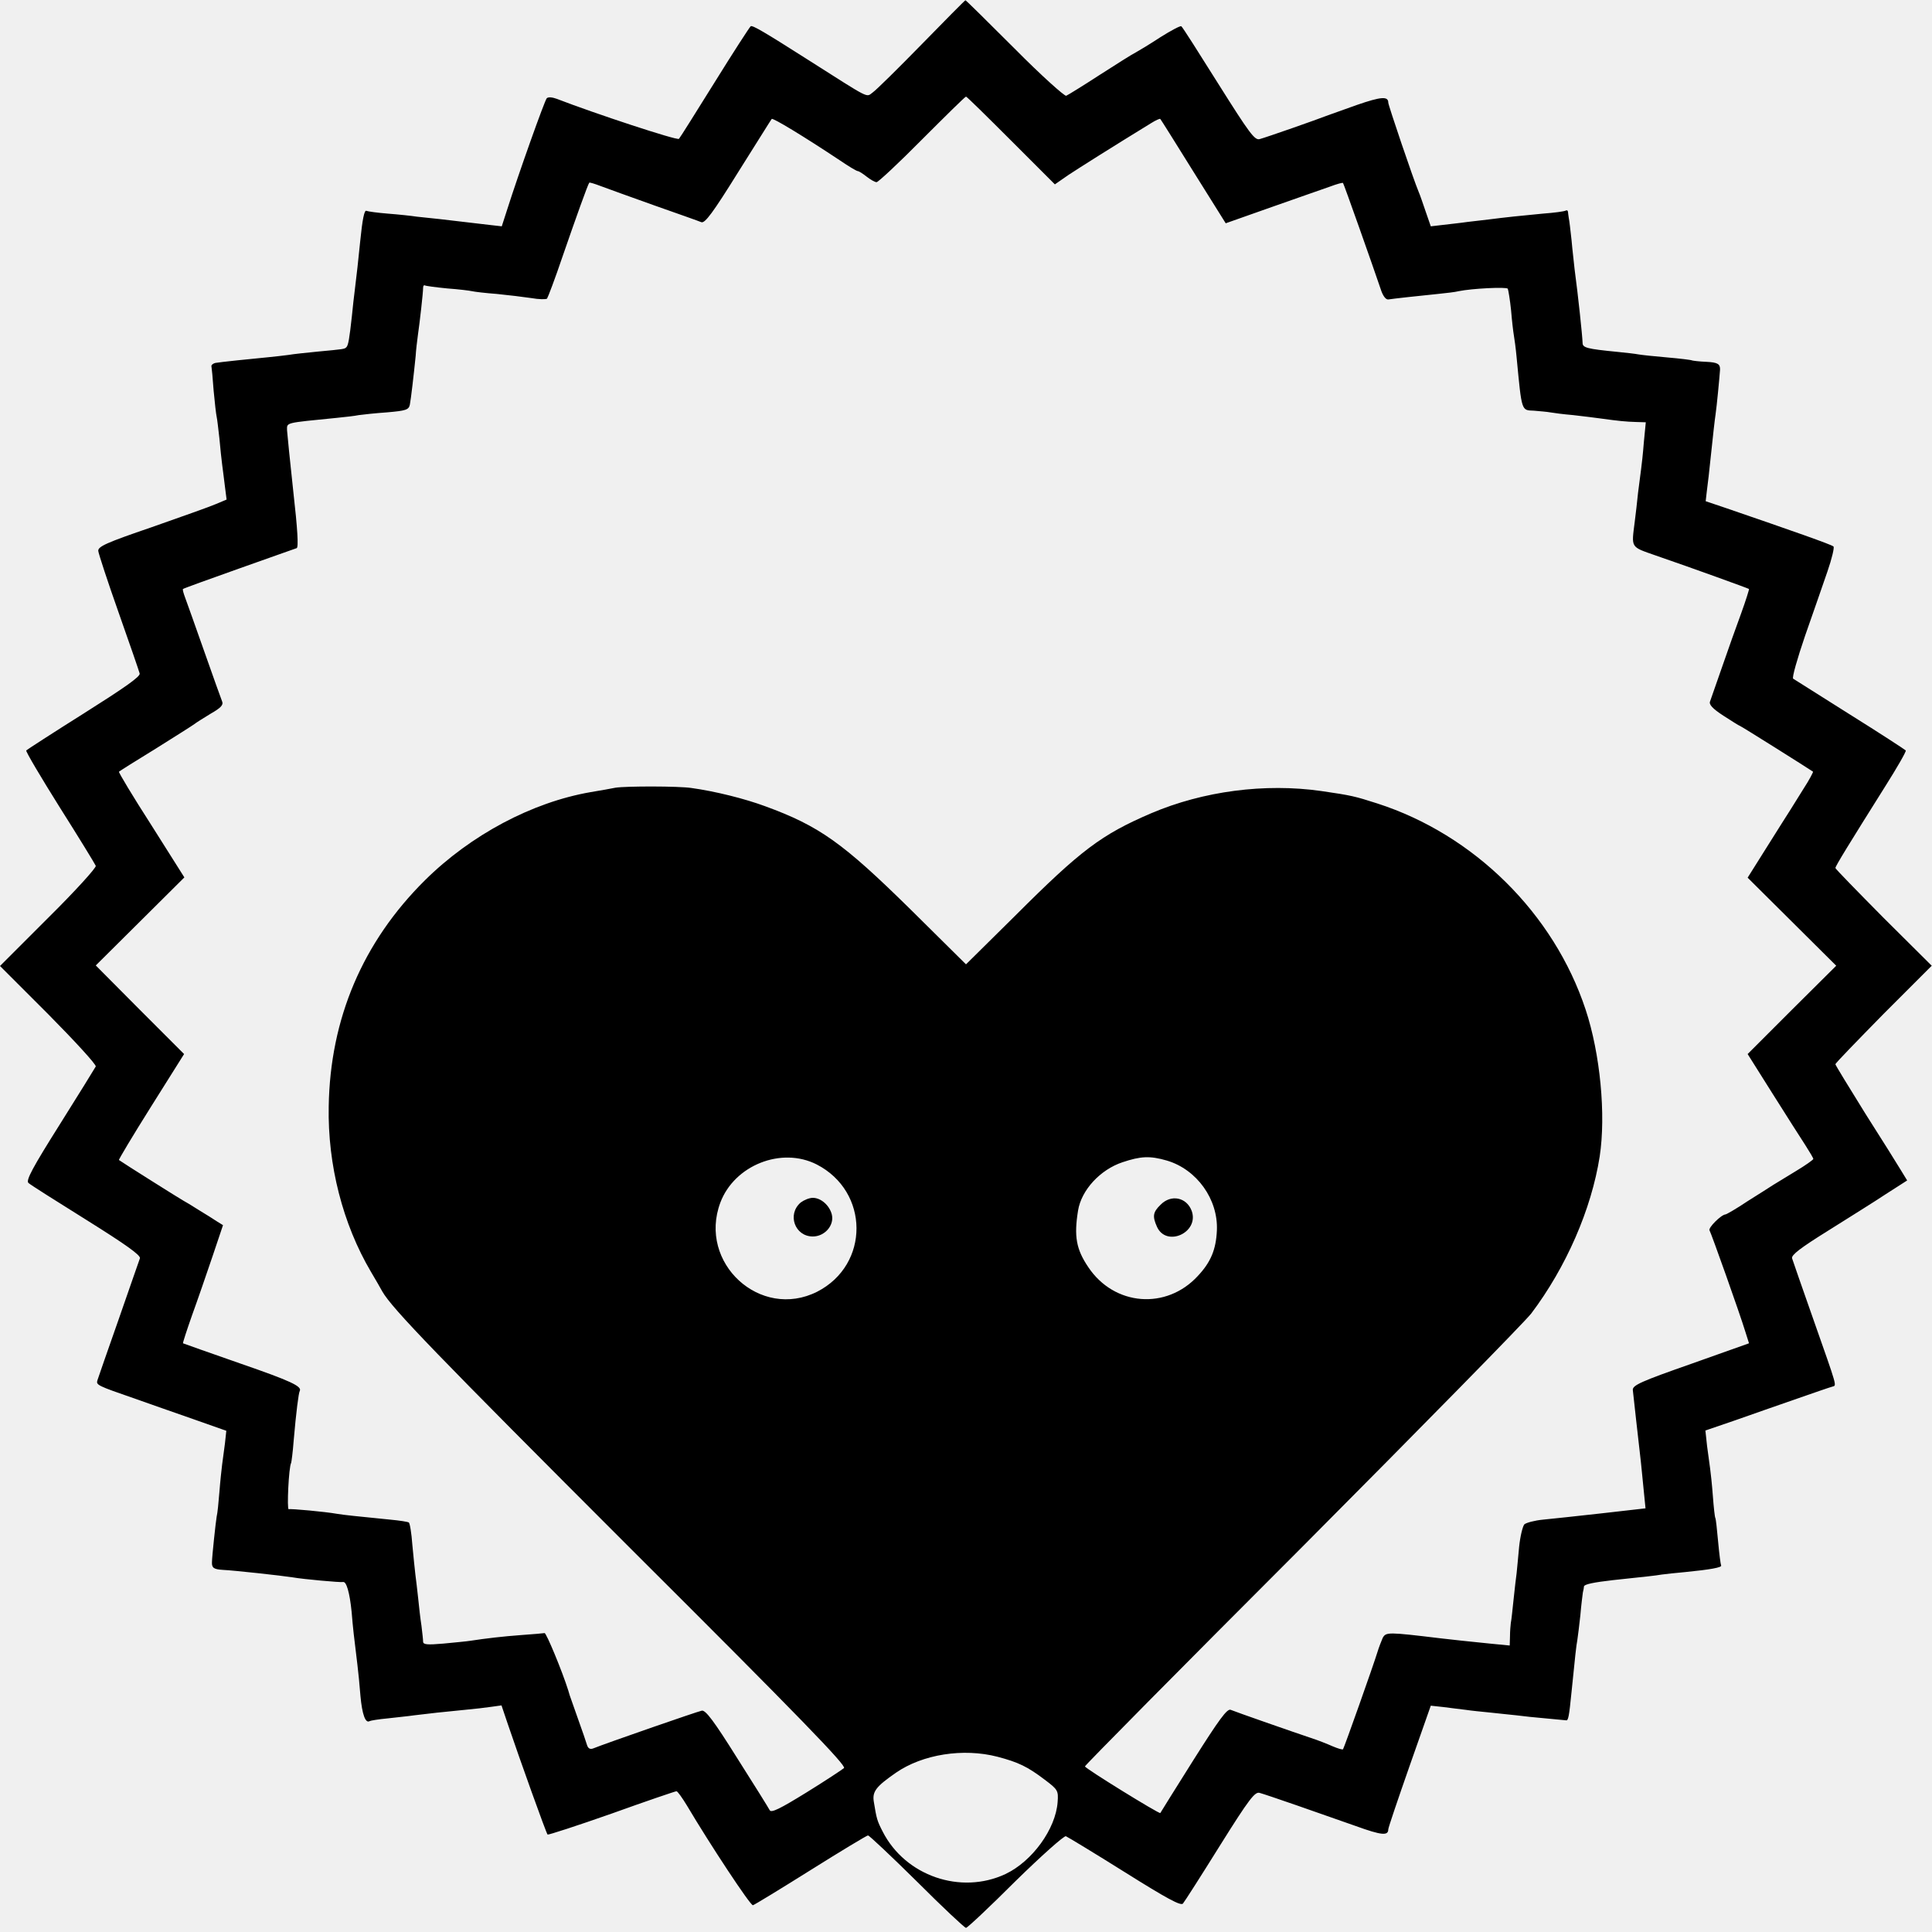
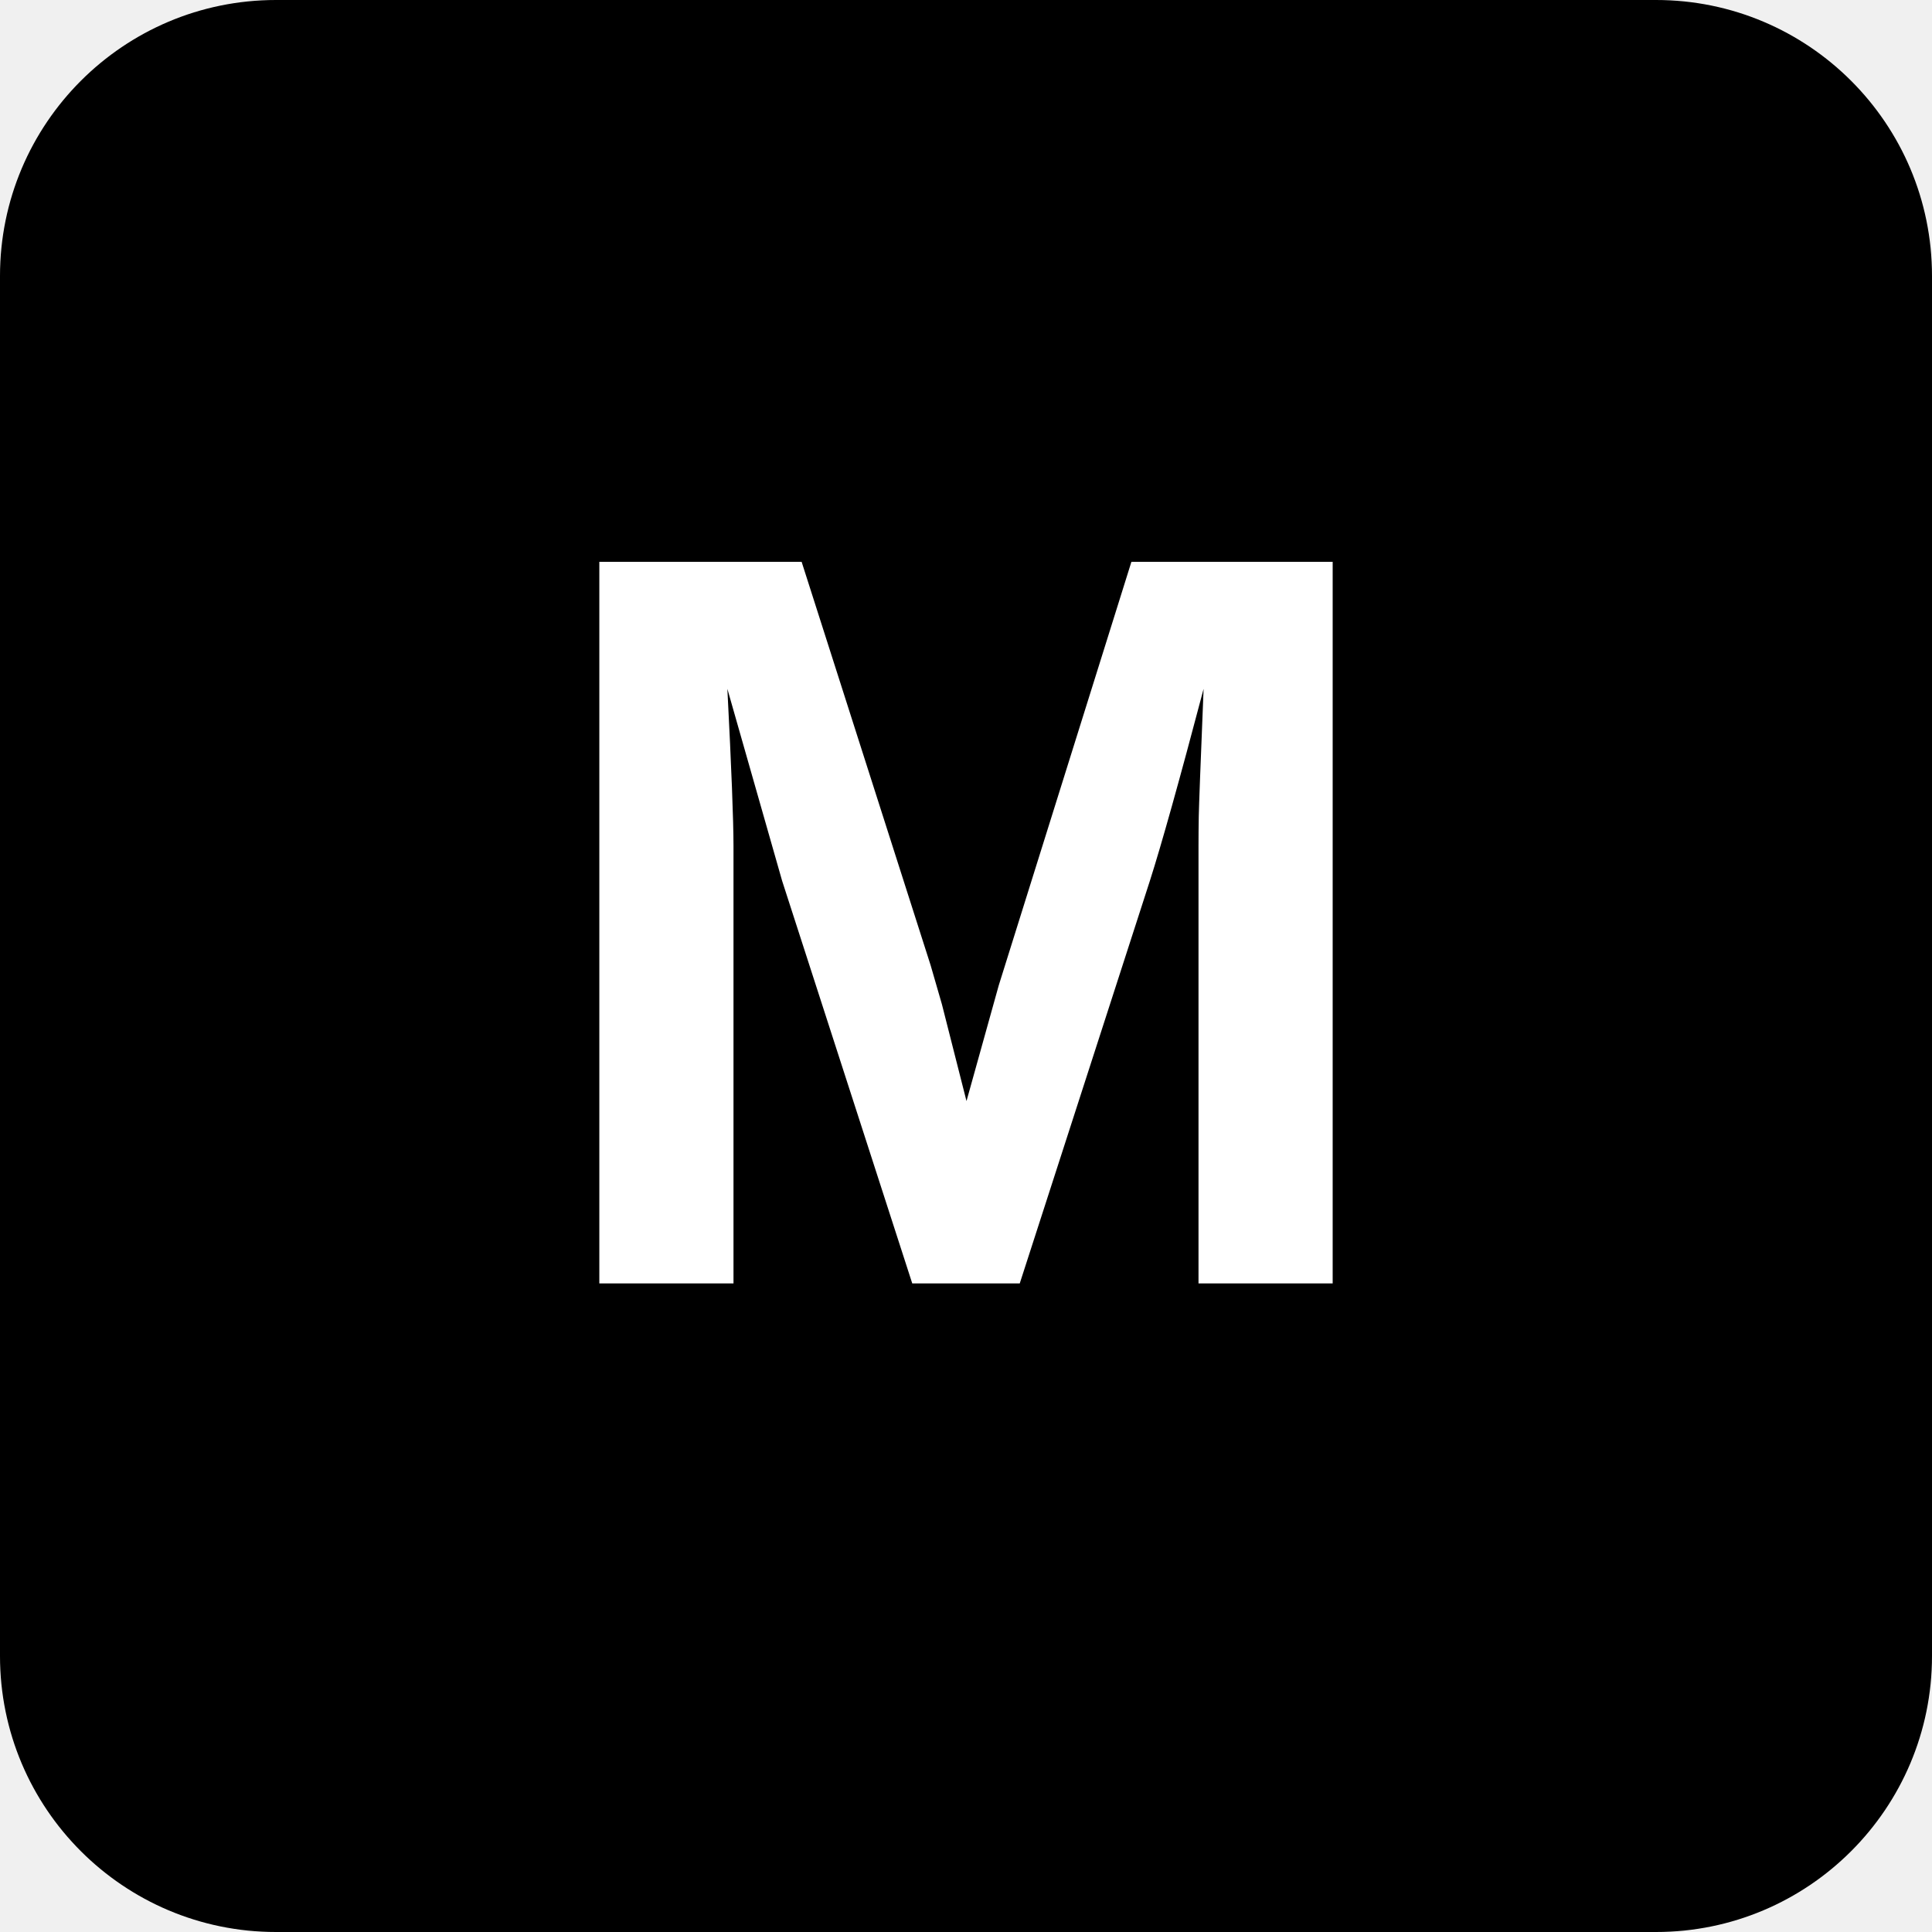
- <svg xmlns="http://www.w3.org/2000/svg" version="1" width="933.333" height="933.333" viewBox="0 0 700 700">
-   <path d="M334 16c-8.5 8.7-16.5 16.6-17.8 17.5-2.5 1.8-.4 2.8-23.7-12-15.4-9.8-19.8-12.4-20.5-12-.4.3-6.3 9.4-13 20.2-6.8 10.9-12.6 20.2-13 20.6-.6.7-30.6-9.2-44.3-14.5-1.6-.6-3.1-.7-3.6-.2-.8.9-10.2 27.3-14.3 40.2l-2 6.2-4.4-.5c-7.5-.9-12.7-1.5-17.9-2.1-2.7-.3-6.6-.7-8.5-.9-1.9-.3-6.6-.8-10.5-1.1-3.8-.3-7.3-.8-7.7-1-.8-.5-1.5 3.1-2.3 11.1-.6 6-1.3 12.5-2 18-.2 1.6-.7 5.7-1 9-.9 8.2-1.3 10.6-2 11.3-.7.7-.9.7-10.5 1.6-4.1.4-8.8.9-10.5 1.2-1.6.2-4.8.6-7 .8-6.4.6-17.9 1.8-19.5 2.1-.8.2-1.4.7-1.4 1.1.1.5.5 4.5.8 8.9.4 4.4.9 8.7 1.1 9.5.2.8.6 4.4 1 7.9.3 3.6.8 7.9 1 9.5.2 1.7.7 5.2 1 7.9l.6 4.7-3.8 1.6c-2 .9-12.5 4.6-23.3 8.4-16.4 5.6-19.5 7-19.4 8.6.1 1 3.4 11.1 7.4 22.4 4 11.3 7.4 21.2 7.6 22 .4 1.1-5.7 5.3-20.1 14.4-11.3 7.1-20.7 13.2-21 13.5-.2.4 5.3 9.7 12.2 20.7 6.9 10.9 12.7 20.4 13 21.1.3.6-7.4 9.1-17.1 18.7L0 350l17.6 17.6c9.6 9.7 17.3 18.1 17.1 18.8-.3.6-6.2 10.1-13.1 21.1-9.7 15.4-12.3 20.2-11.3 21.1.6.6 10.1 6.6 21 13.4 14.4 9 19.7 12.8 19.4 13.9-.3.9-3.8 10.8-7.7 22.1-4 11.3-7.4 21.2-7.7 22.1-.5 1.7-.2 1.9 13.7 6.7 4.7 1.7 14 4.9 20.8 7.3l12.2 4.3-.5 4.6c-.3 2.5-.8 5.8-1 7.5-.2 1.6-.7 6.1-1 10-.3 3.8-.7 7.9-1 9-.3 1.6-1.7 14.6-1.7 16.5-.1 2.1.7 2.6 4 2.8 4.2.2 21.4 2.1 25.2 2.7 4 .7 17.4 1.9 18.3 1.7 1.2-.3 2.4 3.8 3.1 10.8.5 6.1.8 8.6 2.1 19.2.3 2.4.8 7.4 1.1 11.3.6 6.6 1.8 10 3.3 9.1.3-.2 3.3-.7 6.6-1 3.3-.4 7.6-.8 9.5-1.1 4.7-.6 11.2-1.3 18.5-2 3.3-.3 7.6-.8 9.6-1.1l3.6-.5 2.3 6.8c4.3 12.7 13.9 39.5 14.4 40 .2.2 10.7-3.2 23.2-7.6 12.5-4.5 23.1-8.1 23.5-8.1.4 0 2.1 2.4 3.8 5.2 8.3 14 23 36.3 23.9 36.1.5-.1 10-5.9 21-12.8s20.3-12.5 20.7-12.5c.4 0 8.4 7.5 17.7 16.7 9.3 9.3 17.3 16.8 17.8 16.8s8.6-7.6 17.9-16.9c9.5-9.3 17.7-16.6 18.3-16.3.7.3 10.3 6.1 21.3 13 15.3 9.6 20.3 12.3 21.1 11.4.6-.7 6.6-10.1 13.4-21 10.7-17.1 12.7-19.6 14.4-19.1 2.6.7 21.8 7.4 34.8 12 9.4 3.4 11.8 3.6 11.8 1.2 0-.6 3.5-10.9 7.7-22.9l7.7-21.9 4.6.5c2.5.3 6.1.8 8 1 1.9.3 6 .7 9 1 3 .3 7.3.8 9.5 1 2.2.3 6.9.8 10.5 1.1 3.6.3 6.9.7 7.4.7.8.2 1.1-1.2 2-10.3 1.3-13 1.7-16.7 2.1-18.8.2-1.3.7-5.3 1.1-9 .3-3.7.8-7.4.9-8.2.2-.8.4-1.8.4-2.2.1-.8 3.6-1.5 10.6-2.3 12.2-1.3 15.2-1.6 17.5-2 1.4-.2 5.2-.6 8.5-.9 9.2-.9 13.5-1.7 13.1-2.4-.2-.4-.7-4.3-1.1-8.7-.4-4.4-.8-8.2-1-8.5-.2-.3-.6-3.9-.9-8-.3-4.1-.8-8.6-1-10-.2-1.4-.7-5-1.1-8.1l-.6-5.6 10.8-3.7c5.9-2.1 16-5.6 22.3-7.8 6.3-2.2 12.1-4.2 12.9-4.4 1.6-.5 2 .9-6.9-24.4-4-11.3-7.4-21.2-7.7-22.1-.3-1.2 3.1-3.8 12.9-9.9 7.3-4.6 16.8-10.5 21-13.3l7.8-5-2.2-3.6c-1.2-2-7-11.3-13-20.7-5.9-9.5-10.8-17.5-10.8-17.8 0-.4 7.9-8.5 17.4-18.2l17.5-17.5-17.5-17.4c-9.5-9.6-17.4-17.7-17.4-18 0-.7 5-8.8 18-29.5 4.3-6.8 7.7-12.7 7.5-13.1-.3-.3-9.3-6.2-20.2-13-10.8-6.8-20.1-12.7-20.6-13-.5-.3 1.5-7.3 4.3-15.5 2.9-8.2 6.5-18.7 8.1-23.3 1.6-4.6 2.6-8.8 2.2-9.1-.7-.7-15.3-5.8-38.6-13.8l-7.7-2.6.4-3.5c.3-2 1-8.3 1.6-14.1.6-5.8 1.3-12.1 1.6-14 .4-2.7 1.4-13.1 1.6-16 .1-2.1-.8-2.7-4.9-2.9-2.6-.1-4.9-.4-5.2-.5-.3-.2-4.4-.7-9.1-1.1-4.7-.4-9.3-.9-10.4-1.1-1-.2-4.4-.6-7.5-.9-11.2-1.1-12.7-1.5-12.7-3.3-.1-2.8-1.6-17-2.9-26.7-.2-2.2-.8-6.9-1.1-10.5-.4-3.6-.8-7.2-1-8-.1-.8-.3-1.9-.3-2.3-.1-.5-.4-.6-.8-.4-.5.3-4.2.8-8.3 1.1-7.6.7-14.1 1.4-19.5 2.1-1.6.2-5.1.6-7.7.9-2.7.4-6.7.8-9.1 1.1l-4.3.5-1.8-5.2c-1-2.9-2.1-6.2-2.6-7.3-1.9-4.5-11-31.4-11-32.3 0-2.4-2.6-2.2-11.3.8-5.1 1.8-10.1 3.6-11.2 4-2.7 1.1-21.5 7.7-24.1 8.4-1.8.5-3.7-2.1-14.9-19.9-7.1-11.3-13.1-20.8-13.5-21-.4-.2-3.8 1.6-7.6 4-3.8 2.5-7.8 4.9-8.9 5.5-1.1.5-6.9 4.2-13 8.1-6 3.9-11.5 7.3-12.2 7.6-.6.2-9.1-7.4-18.7-17.1C357.9 7.9 349.9 0 349.8.1c-.2 0-7.3 7.2-15.8 15.9zm32.3 34.9l15.9 15.9 4.9-3.4c4.1-2.7 15.8-10.1 30-18.8 1.6-1 3.1-1.7 3.3-1.5.2.2 5.6 8.8 12 19.1l11.7 18.7 16.7-5.9c9.2-3.2 18.7-6.6 21.1-7.4 2.4-.9 4.5-1.5 4.7-1.3.3.3 10.9 30.3 13.6 38.3.8 2.6 1.9 4 2.8 3.9 1.9-.3 11-1.3 18-2 3-.3 6.4-.7 7.5-1 4.9-1 17.3-1.6 17.8-.9.2.5.8 4 1.2 7.9.3 3.8.8 7.9 1 9 .2 1.1.7 4.7 1 8 1.9 19.9 1.7 19.1 6.3 19.3 2.2.2 4.8.4 5.8.6 1.1.2 4.8.7 8.4 1 3.6.4 8.3 1 10.5 1.3 5.8.8 8.6 1.1 12.4 1.2l3.4.1-.7 7.2c-.3 4-.8 8.4-1 9.8-.2 1.4-.7 5.2-1.1 8.5-.3 3.3-.9 8-1.2 10.5-1.2 9.7-1.7 9 7.7 12.3 13.1 4.5 33.5 11.9 33.7 12.1.1.1-1.1 4-2.8 8.7-1.7 4.6-4.8 13.3-6.9 19.4-2.1 6-4.1 11.7-4.4 12.6-.5 1.1.8 2.6 4.8 5.2 3.1 2 5.8 3.7 6 3.7.3 0 25.1 15.6 26.5 16.6.1.1-1.3 2.9-3.4 6.1-2 3.2-4.2 6.7-4.8 7.7-.7 1-4.4 7-8.4 13.3l-7.1 11.3 16 15.9 16.1 16-16.1 16-16 16 9 14.3c5 7.9 10.3 16.3 11.9 18.7 1.6 2.5 2.9 4.7 2.9 5 0 .3-2.8 2.3-6.3 4.4-3.4 2.1-7.1 4.3-8.2 5-1 .7-5.2 3.3-9.3 5.9-4 2.7-7.7 4.8-8 4.8-1.6.1-6.4 4.9-5.8 5.8.6 1 10.9 29.9 13 36.8l1.3 4.1-21.1 7.5c-18 6.3-21.1 7.7-21 9.4.2 1.8 2.1 19.2 2.9 25.9.2 1.6.6 6.2 1 10l.7 7-15.8 1.8c-8.8 1-18.4 2-21.4 2.3-3 .3-6 1.1-6.7 1.7-.6.7-1.5 4.3-1.9 8.2-.3 3.8-.8 8.1-.9 9.5-.2 1.4-.7 5.6-1.1 9.5-.4 3.8-.8 7.7-1 8.5-.1.8-.3 3-.3 4.8l-.1 3.4-7.2-.7c-10-1-11.5-1.2-17.8-1.9-19.1-2.3-19.8-2.3-21-.2-.5 1.2-1.4 3.4-1.9 5.1-1.5 4.9-12.1 34.8-12.5 35.3-.3.2-1.9-.3-3.8-1.1-1.8-.8-5.3-2.2-7.8-3-6.3-2.1-27.2-9.4-29.1-10.2-1.3-.5-4.2 3.5-13.5 18.2-6.5 10.3-11.9 19-12 19.2-.4.4-27.3-16.2-27.3-16.9-.1-.3 35.3-36.1 78.7-79.5 43.3-43.5 80.6-81.5 83-84.6 12.6-16.7 21.8-37.7 24.8-56.9 2.3-15.1.2-37.2-5.1-53.2-11.5-34.8-40.4-63.4-75.5-74.7-8.1-2.6-9.3-2.9-20.3-4.5-20.4-2.9-42.7 0-61.7 8.1-17.9 7.7-25.3 13.2-49.2 37.1L350 349.4l-20.2-20c-24.4-24-32.9-30.1-52.6-37.3-7.3-2.7-18-5.4-26.7-6.6-4.6-.7-23.7-.7-27.5-.1-1.4.3-5.4 1-9 1.6-21.3 3.7-43.4 15.5-60 31.9-22.6 22.4-34.4 50.2-34.9 82-.4 21.2 5.1 42.6 15.3 59.9 1.7 2.9 3.6 6.1 4.1 7.1 3.6 6.3 20.1 23.3 89.9 93.1 61.8 61.6 78.3 78.7 77.4 79.6-.7.6-6.9 4.7-13.7 8.9-9.4 5.8-12.6 7.4-13.2 6.4-.4-.8-5.7-9.3-11.8-18.9-8.4-13.4-11.4-17.4-12.8-17.2-1.6.3-35 11.9-39.4 13.7-1.1.4-1.8 0-2.2-1.2-.3-1-1.7-5.2-3.2-9.3-1.5-4.1-2.8-8.1-3.1-8.8-.2-.7-.4-1.4-.5-1.7-2.2-7-8-21-8.6-20.8-.5.1-4.2.4-8.3.7-6.8.5-12.8 1.2-18.7 2.1-1.2.2-5.5.6-9.6 1-5.8.5-7.4.4-7.4-.7 0-.7-.3-3.3-.6-5.8-.4-2.5-.9-7-1.2-10-.3-3-.8-6.9-1-8.5-.2-1.7-.7-6.5-1.1-10.8-.3-4.2-.9-7.9-1.3-8.1-.3-.2-3.3-.7-6.6-1-12-1.2-17-1.7-19.3-2.1-4.5-.8-16.7-1.9-17.6-1.7-.7.3 0-15.3.9-16.8.1-.3.6-3.9.9-8 .9-10.4 1.8-17.4 2.2-18 .9-1.7-3.1-3.6-21.6-10-11.2-3.9-20.5-7.2-20.7-7.3-.1-.2 1.4-4.8 3.3-10.2 2-5.5 5.3-15.1 7.4-21.3l3.8-11.3-2.1-1.3c-1.2-.8-4.2-2.7-6.7-4.2-2.5-1.6-5-3.1-5.6-3.4-.8-.4-21.8-13.6-23.3-14.7-.2-.1 5-8.8 11.6-19.3l12-19.1-16-16-16-16.1 16.1-16 16-15.9-12-19c-6.7-10.4-11.9-19.1-11.7-19.3.2-.2 6.2-4 13.4-8.4 7.2-4.5 13.5-8.5 14-8.9.6-.5 3.2-2.1 5.8-3.7 3.7-2.1 4.7-3.2 4.2-4.4-.4-1-3.3-9.1-6.5-18.2s-6.3-17.8-6.9-19.4c-.6-1.6-1-3-.8-3.2.2-.2 9.3-3.5 20.3-7.4 10.9-3.9 20.4-7.2 20.9-7.4.7-.3.3-7-1.2-20.2-1.2-11-2.2-21.1-2.3-22.5 0-2.9-1-2.6 18-4.5 3-.3 6.6-.7 8-1 1.4-.2 6-.7 10.3-1 6.8-.6 7.8-.9 8.2-2.8.4-2.1 1.4-10.6 2.1-17.6.1-1.9.5-5.3.8-7.5.7-4.8 1.9-15.5 1.9-17.2 0-.7.3-1.1.6-.9.3.2 4 .7 8.1 1.1 4.1.3 8.2.8 9 1 .8.2 4.9.7 9 1 4.1.4 9.8 1.1 12.5 1.5 2.8.5 5.3.5 5.7.2.3-.4 2.9-7.2 5.6-15.2 4.9-14.2 9.2-26.2 9.7-26.8.1-.2 2 .4 4.1 1.2 2.2.8 10.9 4 19.4 7 8.5 3 16.2 5.7 17.1 6.1 1.3.5 4.2-3.4 13.4-18.2 6.5-10.3 11.9-19 12.1-19.2.4-.5 11.6 6.3 24.7 15 3.2 2.2 6.1 3.9 6.5 3.9.4 0 1.8.9 3.2 2 1.4 1.1 3 2 3.6 2 .6 0 8.1-7 16.5-15.5C342.6 42 349.7 35 350 35c.3 0 7.6 7.2 16.3 15.9zm-70.4 371c19.1 9.8 19.3 36.3.2 46.1-20.6 10.4-43.3-10.4-35.1-32.3 5.1-13.5 22.1-20.3 34.9-13.8zm126.9-1.4c10.8 3.2 18.6 14 18.1 25.3-.3 6.9-2.2 11.5-6.9 16.5-11.4 12.4-30.3 10.9-39.7-3.2-4.4-6.5-5.2-11.2-3.7-20.5 1.2-7.4 8-14.8 16.1-17.5 6.6-2.2 9.9-2.4 16.1-.6zm-61.4 216c7.6 2 10.9 3.6 17.1 8.3 4.8 3.6 5 4 4.7 8.1-.7 9.8-9.2 21.5-18.9 26.1-16.2 7.6-36.3.7-44.5-15.4-2-3.9-2.2-4.6-3.2-10.8-.6-3.7.8-5.5 8-10.5 9.7-6.7 24.4-9 36.8-5.8z" />
-   <path d="M290.1 435.7c-5 4.3-2.1 12.3 4.4 12.3 4.3 0 7.8-4 6.9-7.9-.8-3.3-3.9-6.1-6.9-6.1-1.3 0-3.2.8-4.4 1.7zM420.5 436.5c-2.8 2.7-3 4.2-1.3 8 3.4 7.5 15.3 2.1 12.6-5.7-1.8-5-7.5-6.2-11.3-2.3z" />
+ <svg xmlns="http://www.w3.org/2000/svg" viewBox="0 0 700 700" width="700" height="700">
+   <rect width="700" height="700" rx="100" fill="#000000" />
+   <text x="350" y="465" font-family="Arial,Helvetica,sans-serif" font-size="380" font-weight="bold" fill="#ffffff" text-anchor="middle" letter-spacing="10">M</text>
</svg>
